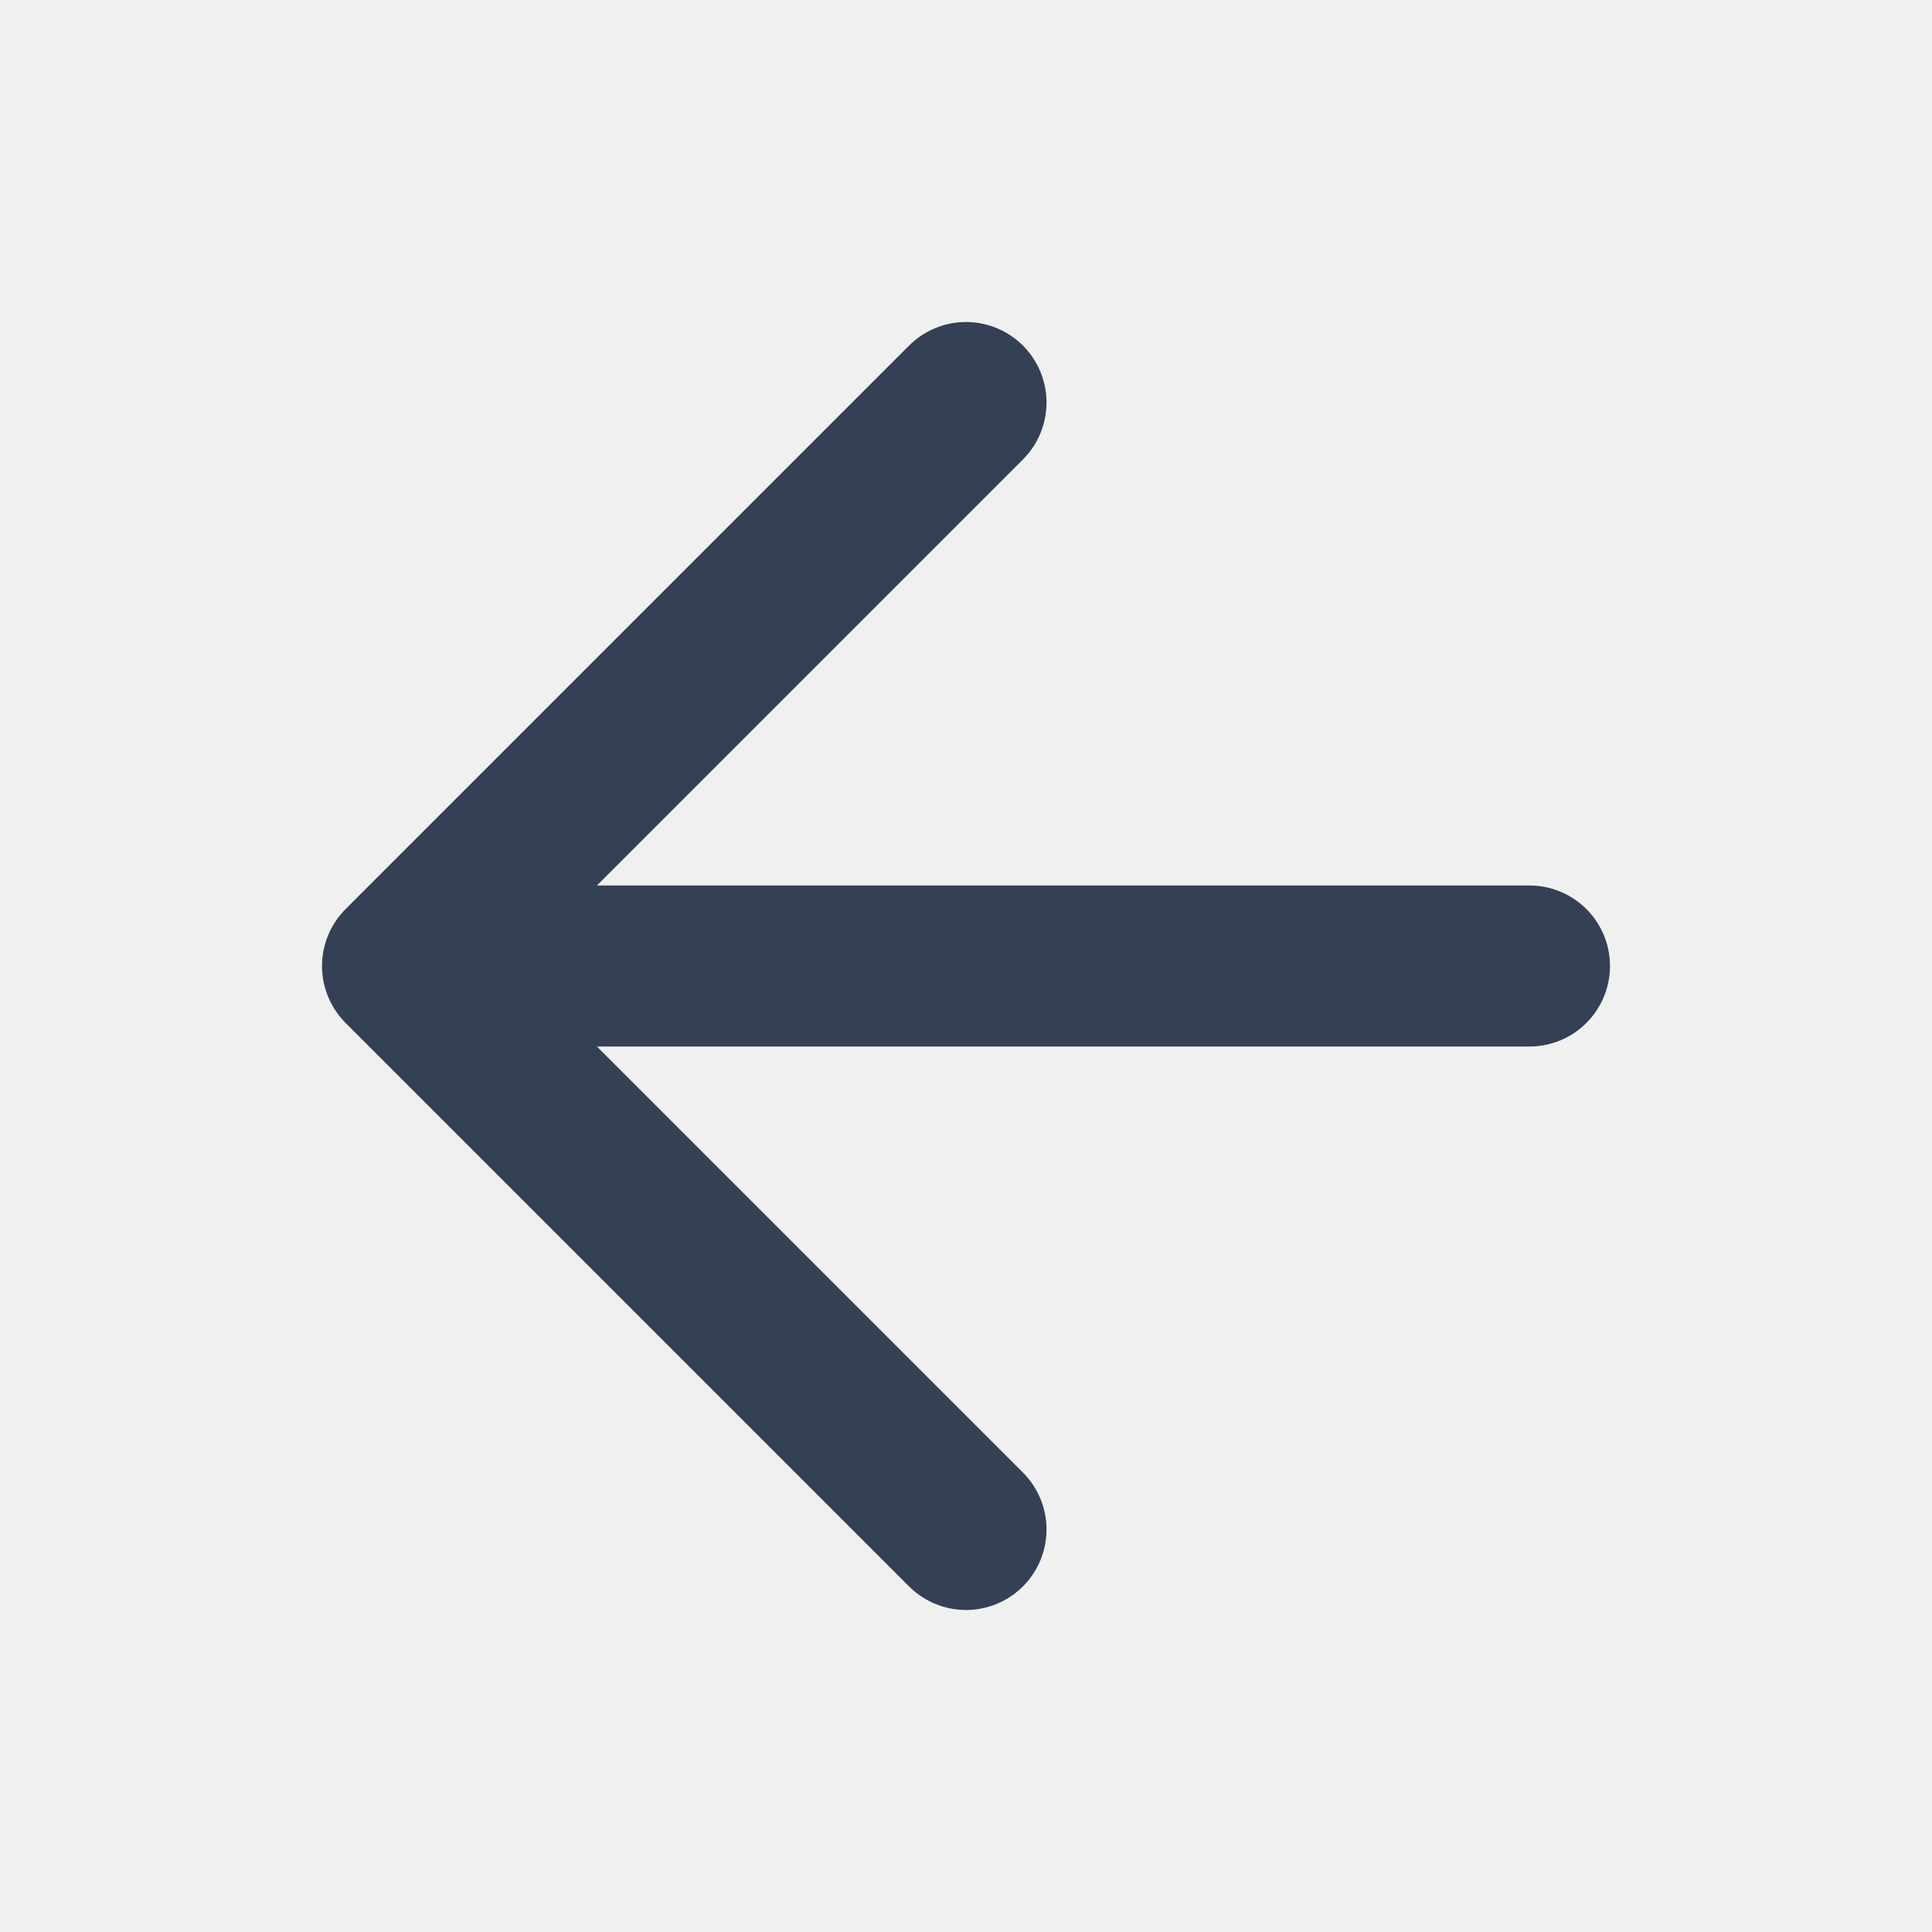
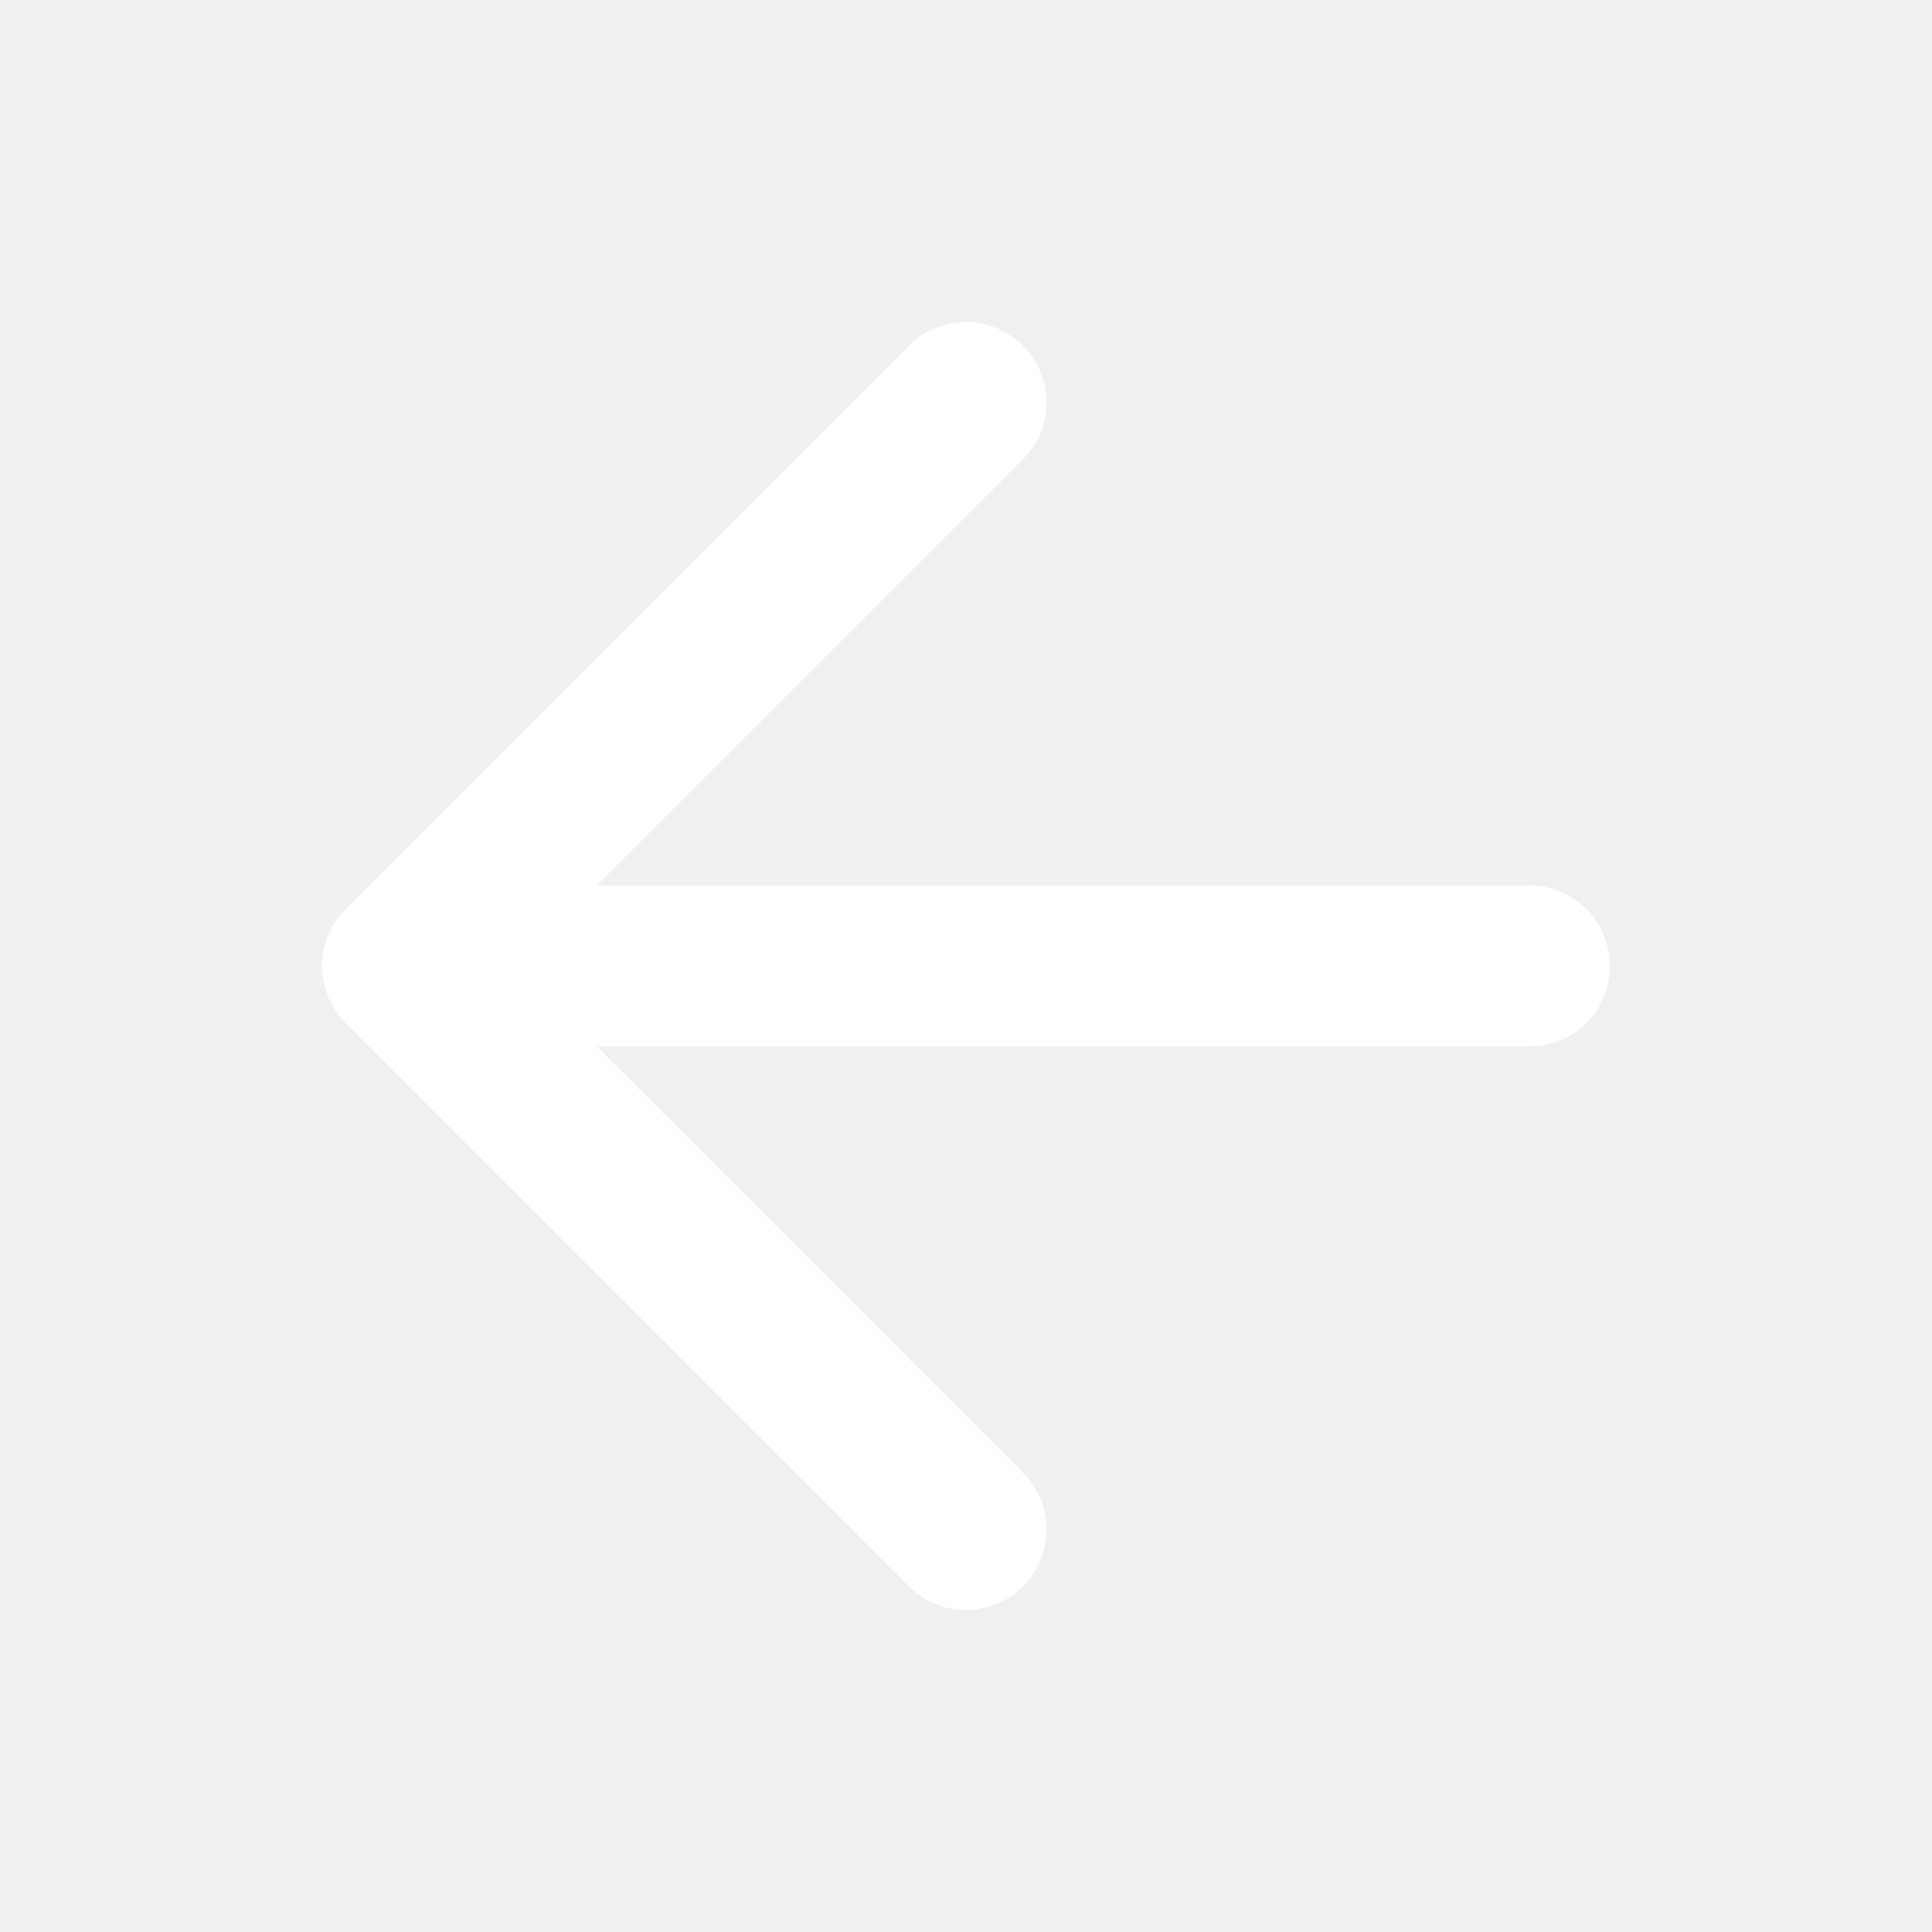
<svg xmlns="http://www.w3.org/2000/svg" width="20" height="20" viewBox="0 0 20 20" fill="none">
-   <path d="M15.833 10H4.167M4.167 10L10 15.833M4.167 10L10 4.167" stroke="#344054" stroke-width="1.667" stroke-linecap="round" stroke-linejoin="round" />
+   <path d="M15.833 10H4.167M4.167 10L10 15.833M4.167 10L10 4.167" stroke="#fff" stroke-width="1.667" stroke-linecap="round" stroke-linejoin="round" />
</svg>
